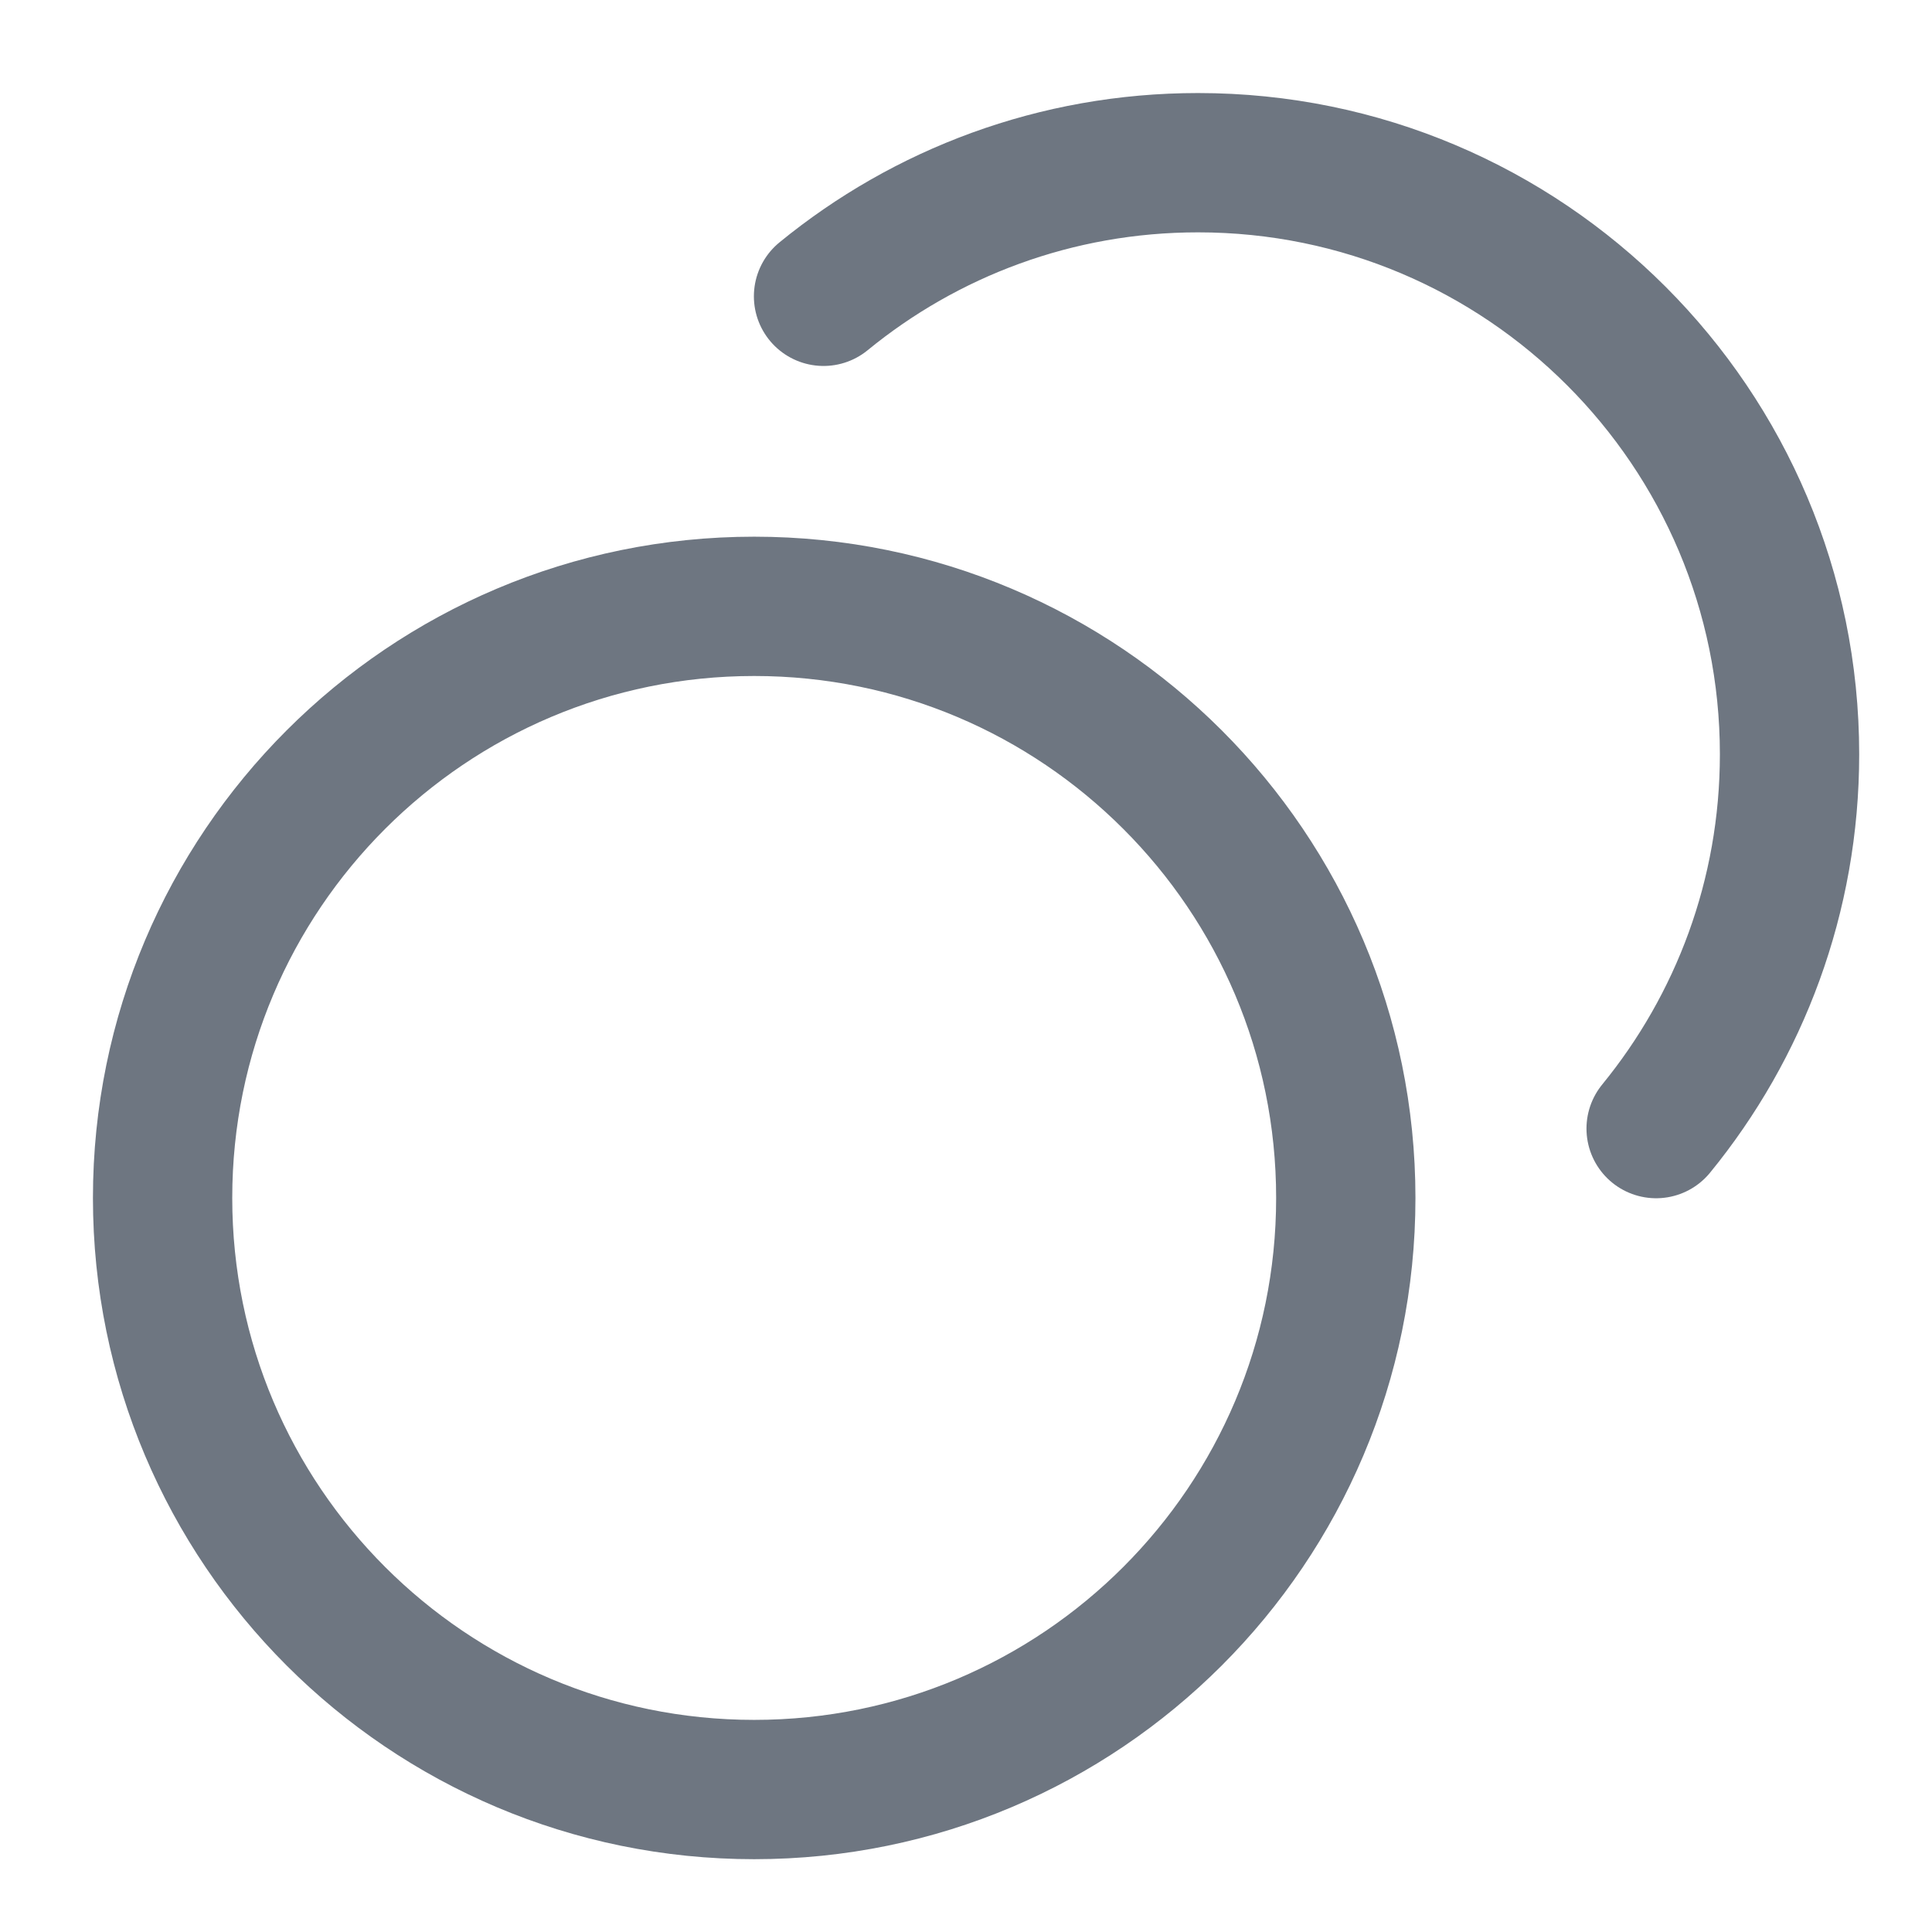
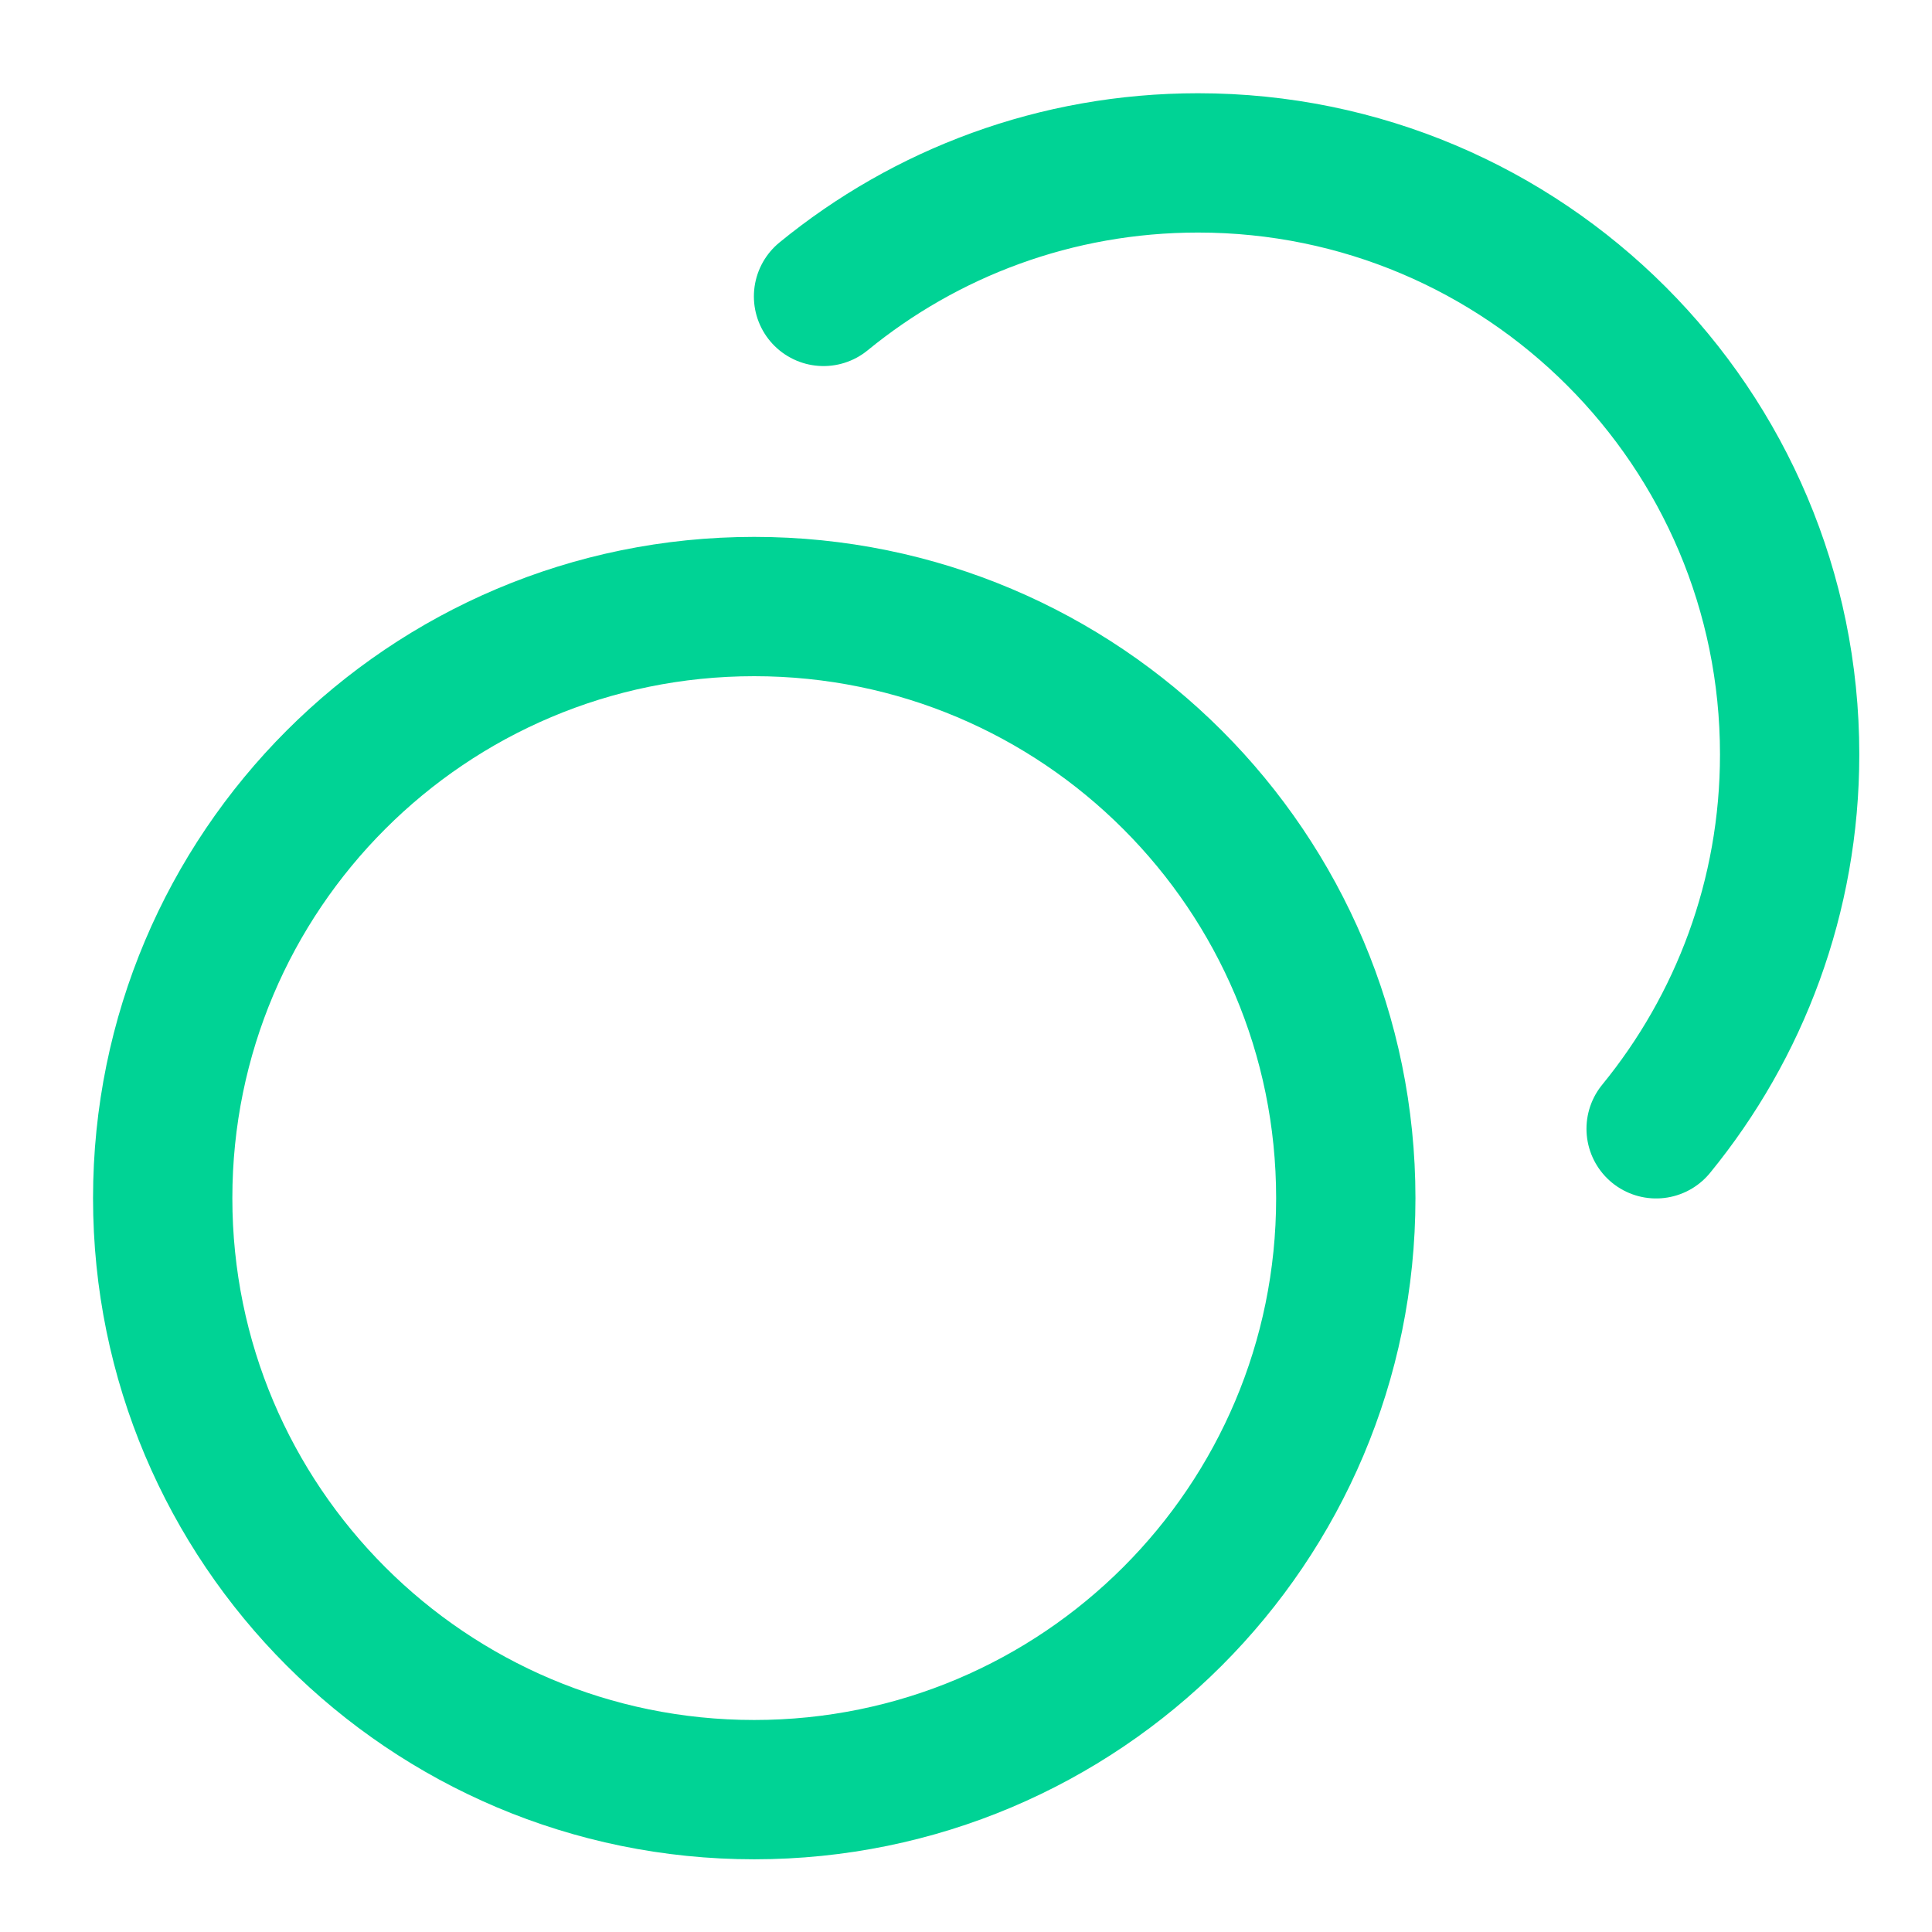
<svg xmlns="http://www.w3.org/2000/svg" width="19" height="19" viewBox="0 0 19 19" fill="none">
-   <path d="M8.099 2.914C9.102 2.093 10.384 1.6 11.782 1.6C14.995 1.6 17.599 4.205 17.599 7.418C17.599 8.814 17.107 10.096 16.287 11.099M13.235 11.781C13.235 14.994 10.63 17.599 7.417 17.599C4.204 17.599 1.599 14.994 1.599 11.781C1.599 8.568 4.204 5.963 7.417 5.963C10.63 5.963 13.235 8.568 13.235 11.781Z" stroke="#6E7681" stroke-width="1.37" stroke-linecap="round" stroke-linejoin="round" />
+   <path d="M8.099 2.915C9.102 2.094 10.384 1.602 11.782 1.602C14.995 1.602 17.6 4.206 17.6 7.419C17.6 8.816 17.107 10.098 16.287 11.101M13.235 11.783C13.235 14.995 10.63 17.6 7.417 17.6C4.204 17.6 1.6 14.995 1.6 11.783C1.6 8.569 4.204 5.965 7.417 5.965C10.63 5.965 13.235 8.569 13.235 11.783Z" stroke="#00D395" stroke-width="1.37" stroke-linecap="round" stroke-linejoin="round" />
</svg>
